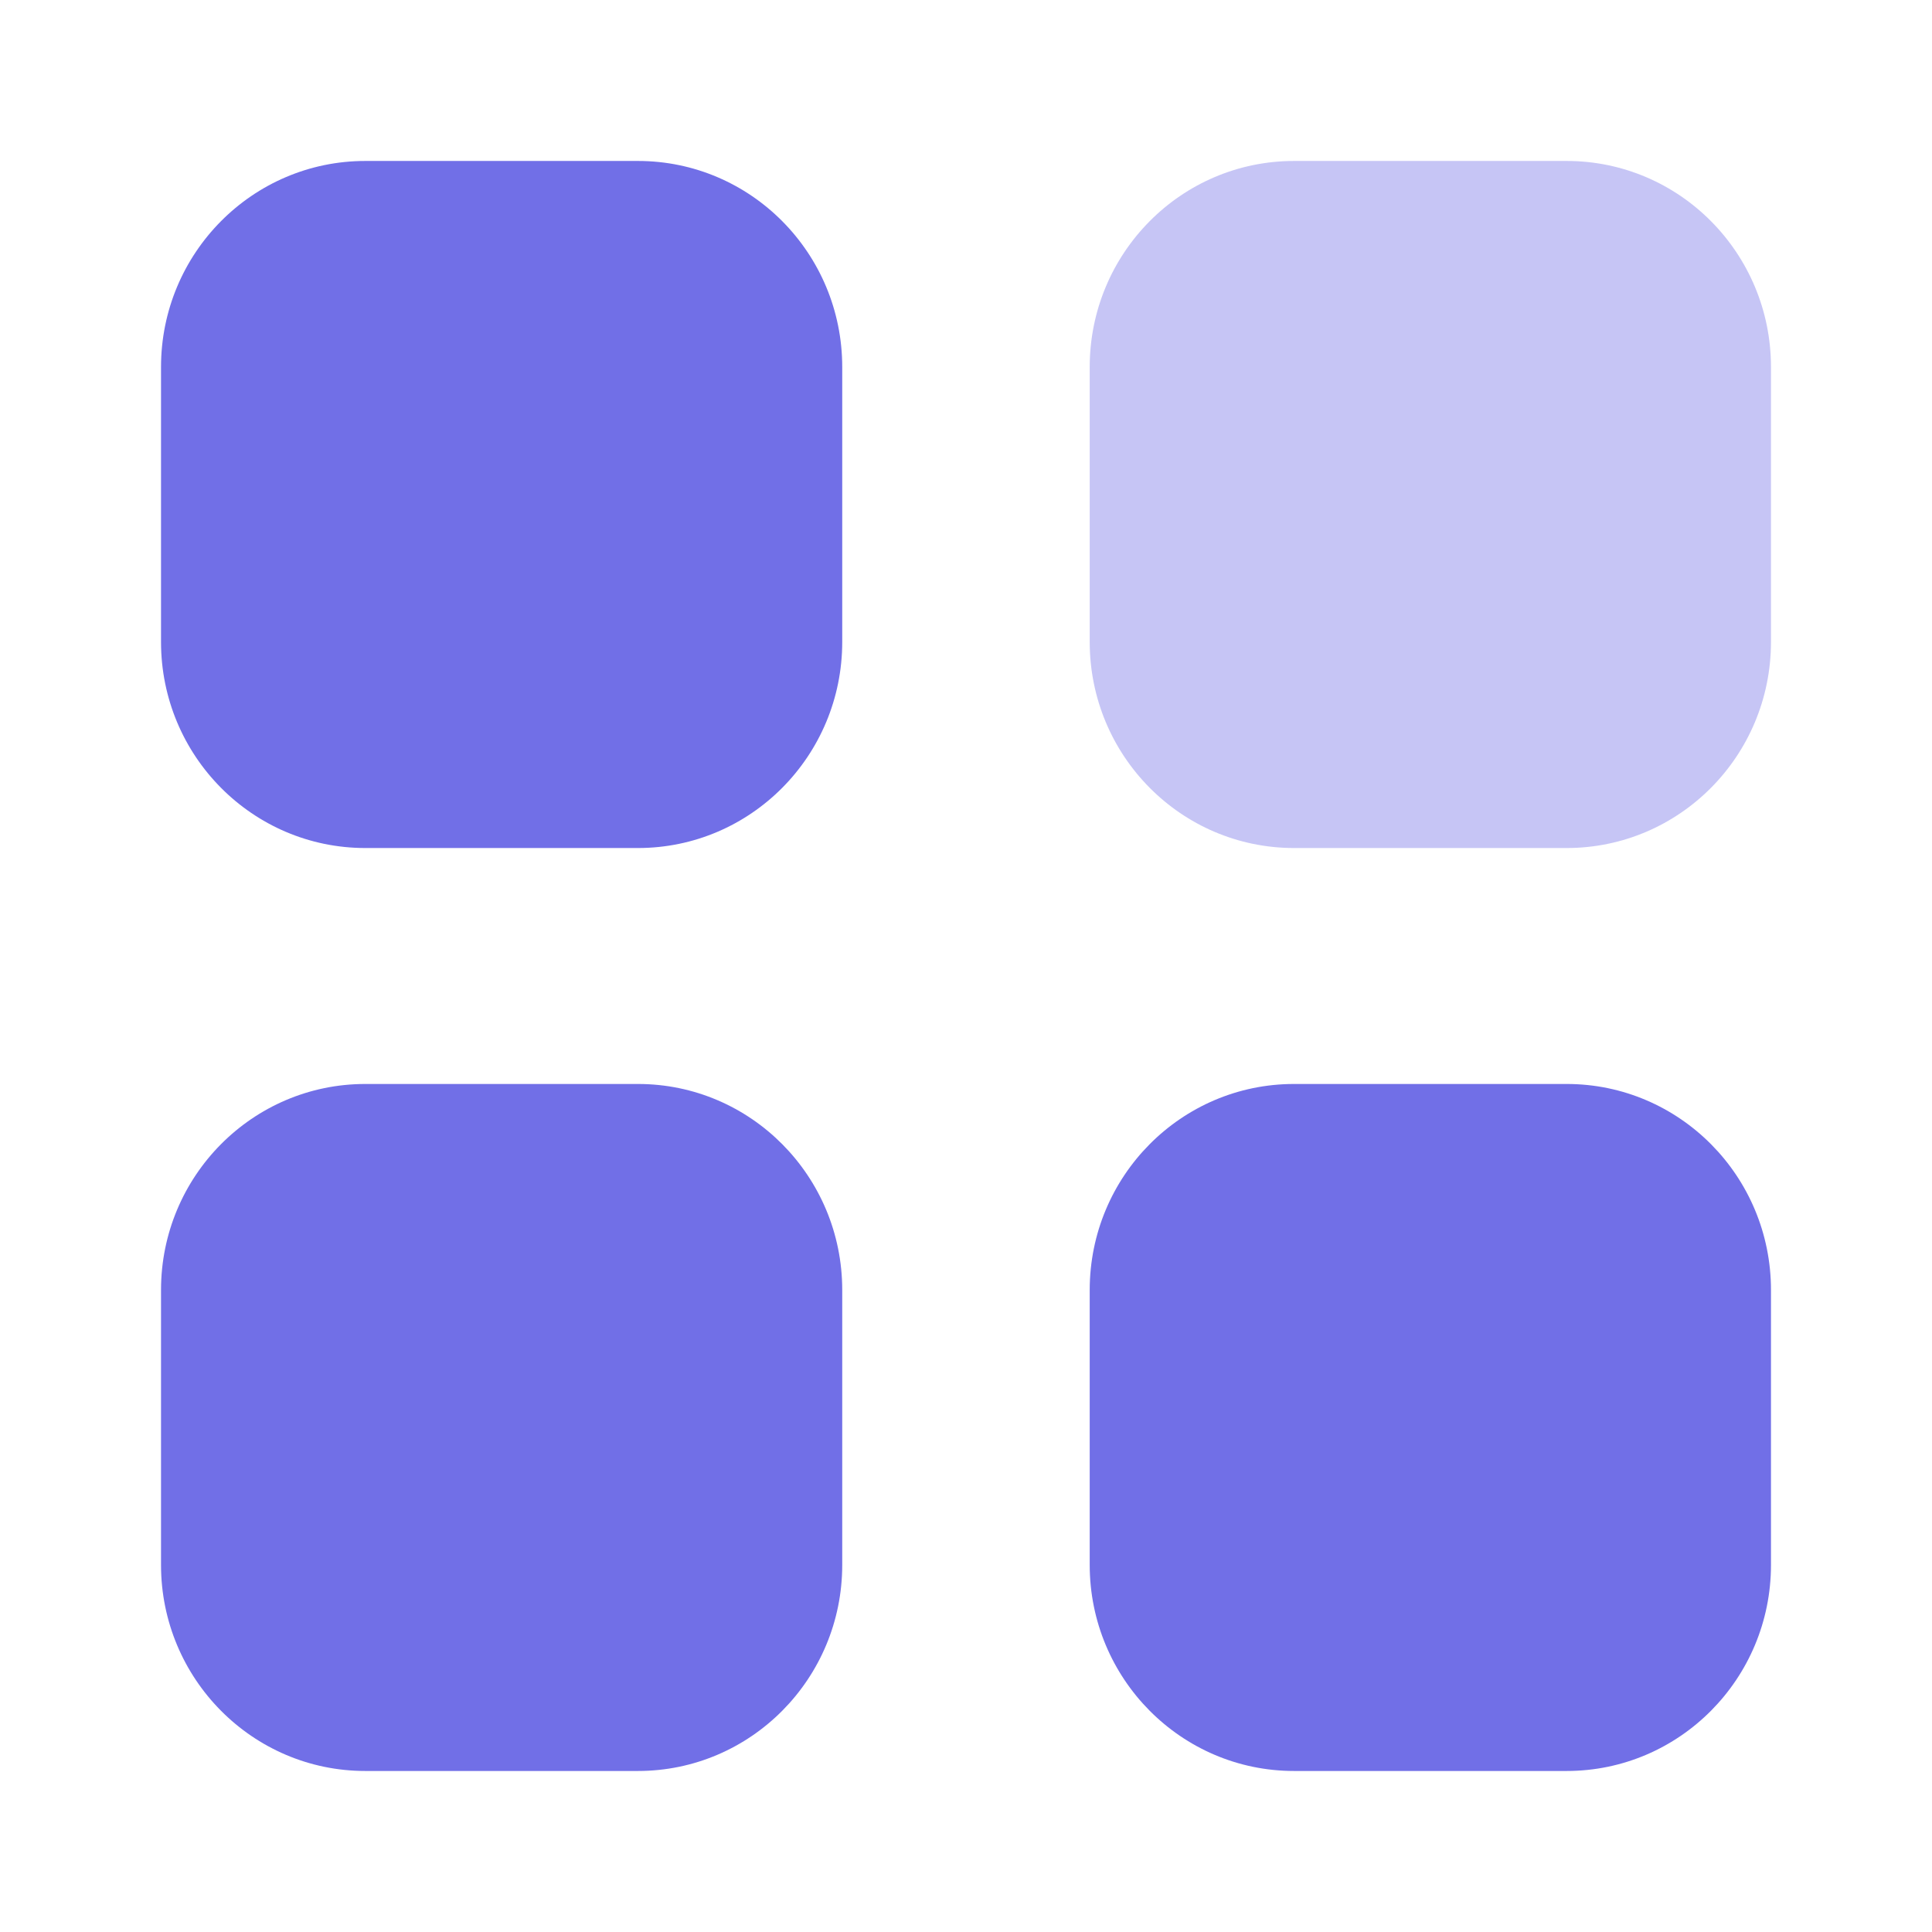
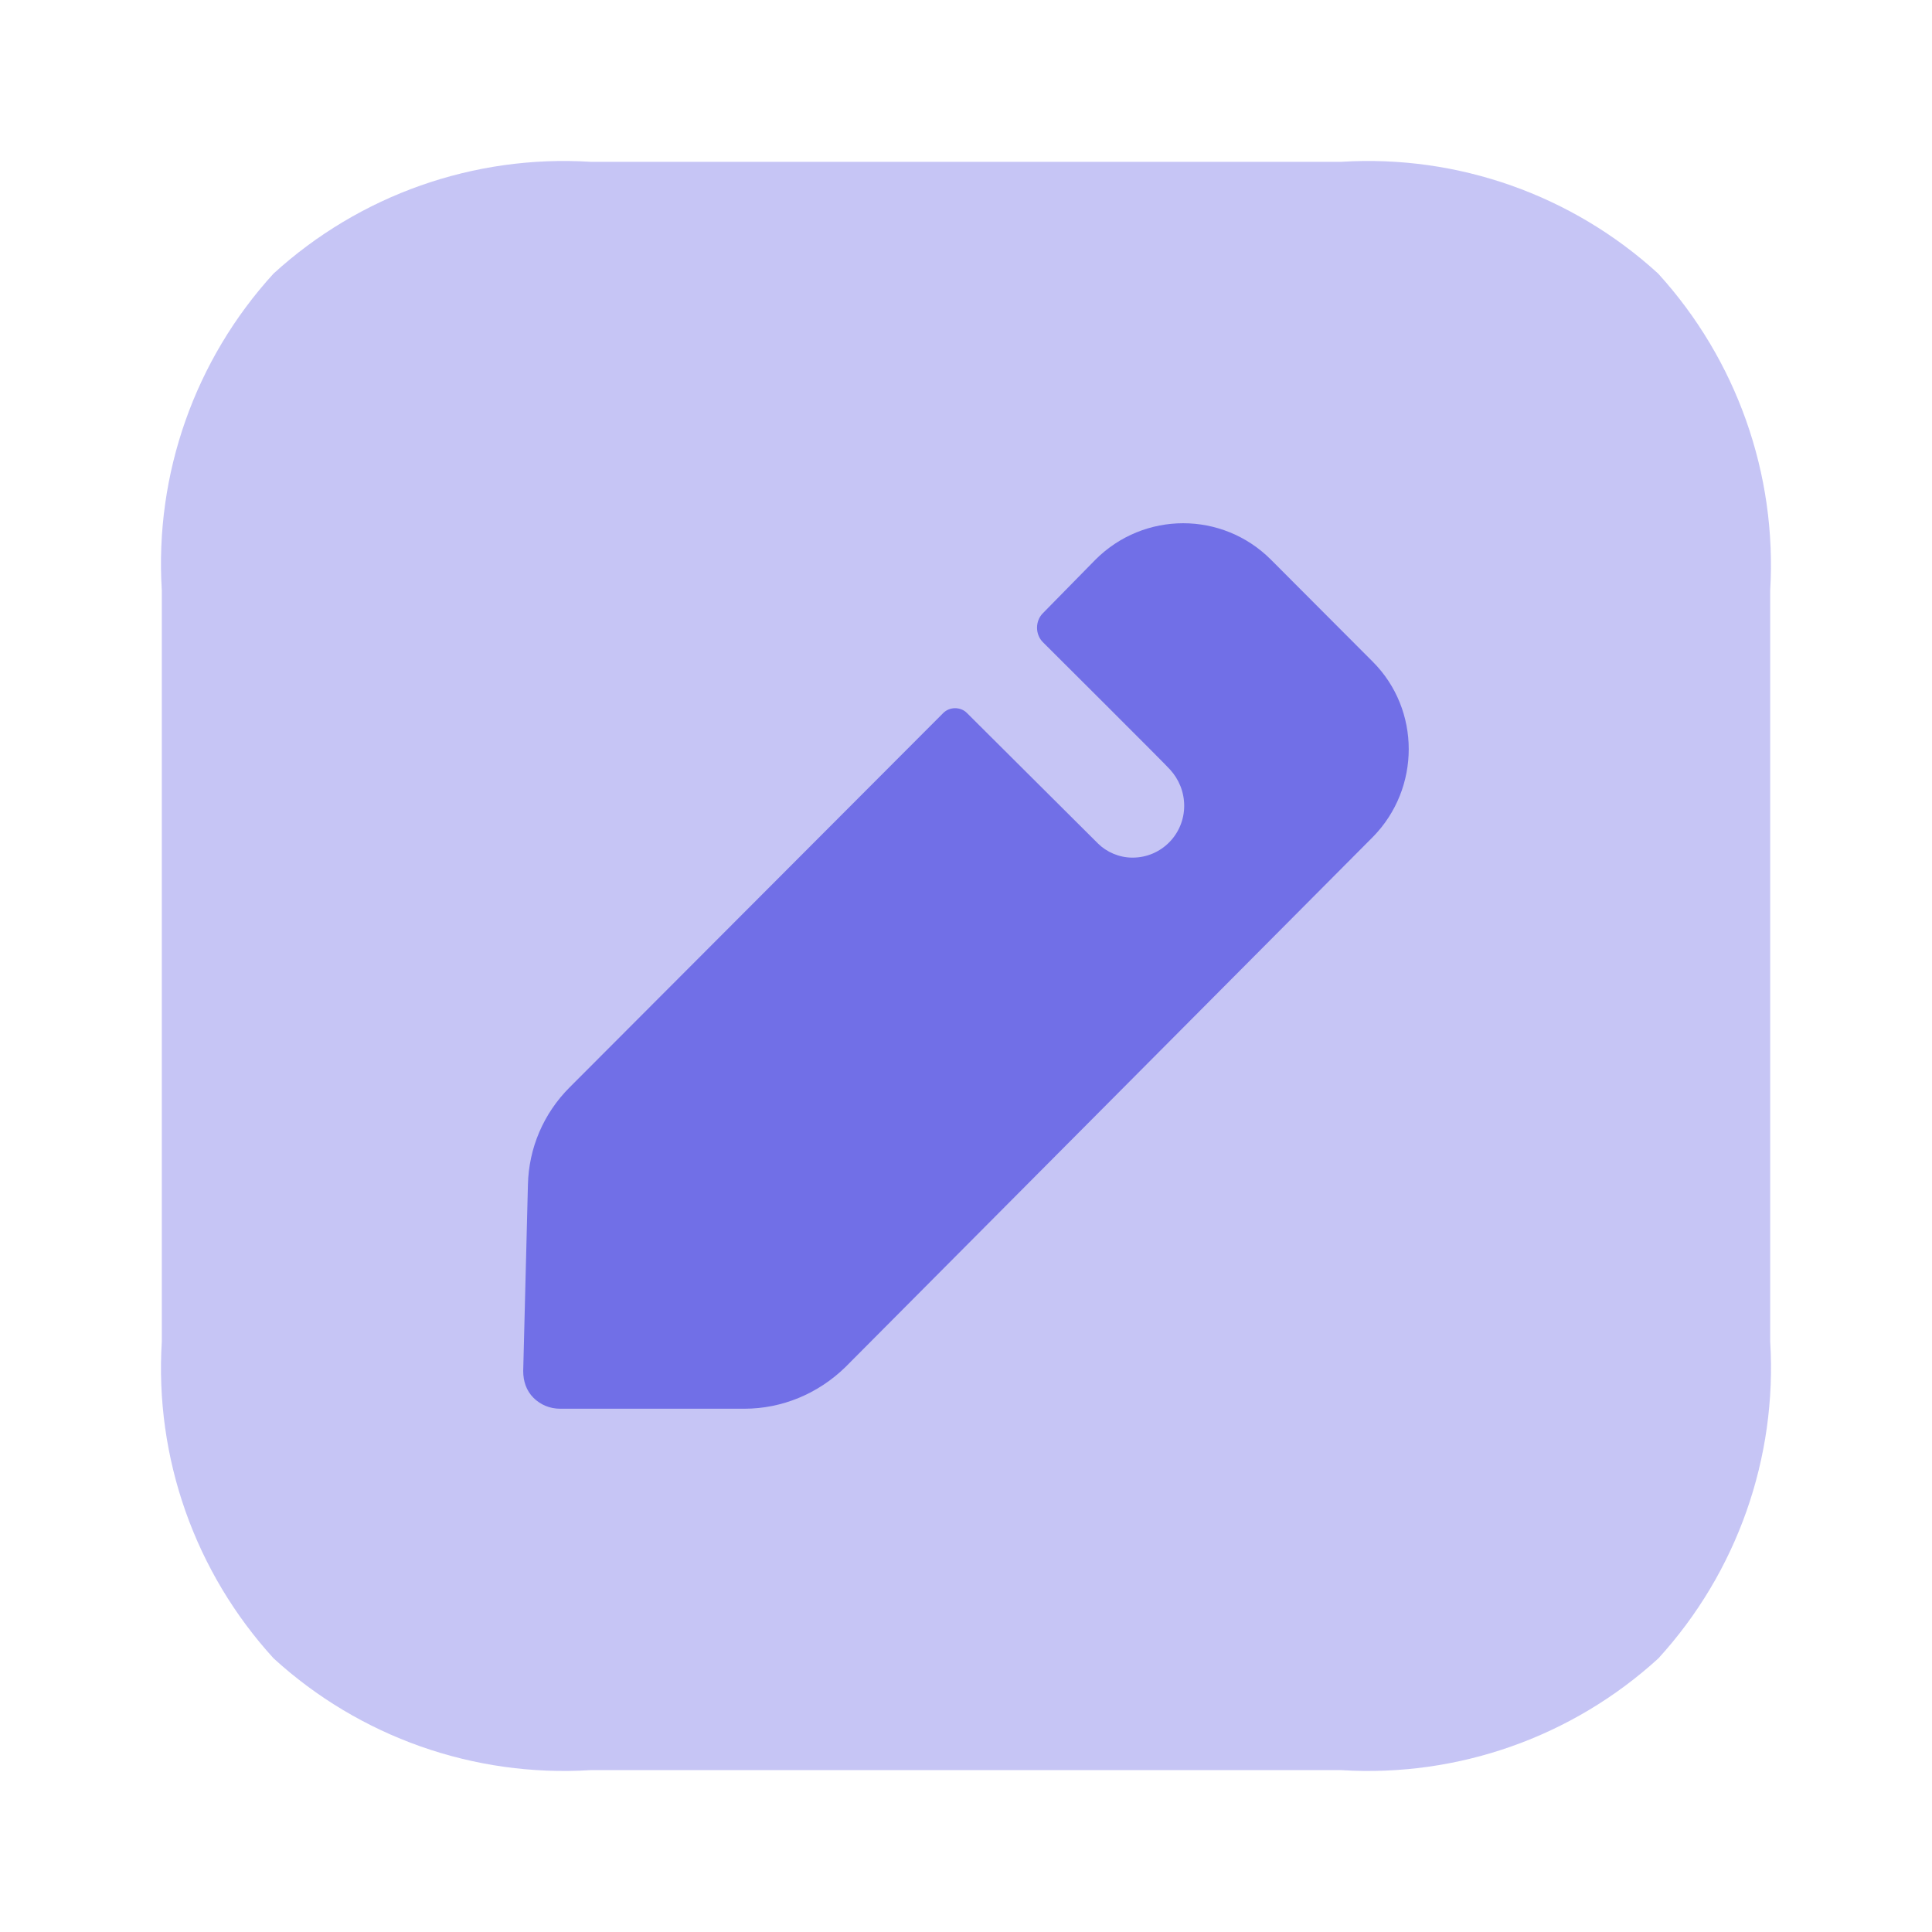
<svg xmlns="http://www.w3.org/2000/svg" width="32" height="32" viewBox="0 0 32 32" fill="none">
-   <g id="Iconly/Bulk/Category">
-     <g id="Category">
-       <path id="Fill 1" opacity="0.4" d="M21.434 2.666H25.949C27.818 2.666 29.333 4.194 29.333 6.08V10.632C29.333 12.518 27.818 14.046 25.949 14.046H21.434C19.564 14.046 18.049 12.518 18.049 10.632V6.08C18.049 4.194 19.564 2.666 21.434 2.666Z" fill="#716FE7" />
-       <path id="Combined Shape" fill-rule="evenodd" clip-rule="evenodd" d="M6.051 2.666H10.566C12.435 2.666 13.95 4.194 13.95 6.08V10.632C13.95 12.518 12.435 14.046 10.566 14.046H6.051C4.182 14.046 2.667 12.518 2.667 10.632V6.08C2.667 4.194 4.182 2.666 6.051 2.666ZM6.051 17.954H10.566C12.435 17.954 13.95 19.482 13.95 21.367V25.92C13.95 27.804 12.435 29.333 10.566 29.333H6.051C4.182 29.333 2.667 27.804 2.667 25.92V21.367C2.667 19.482 4.182 17.954 6.051 17.954ZM25.948 17.954H21.434C19.564 17.954 18.049 19.482 18.049 21.367V25.92C18.049 27.804 19.564 29.333 21.434 29.333H25.948C27.818 29.333 29.333 27.804 29.333 25.92V21.367C29.333 19.482 27.818 17.954 25.948 17.954Z" fill="#716FE7" />
+   <g id="Iconly/Bulk/Edit Square">
+     <g id="Edit Square">
+       <path id="Fill 1" opacity="0.4" d="M22.219 29.319H9.78C7.851 29.439 5.957 28.77 4.532 27.468C3.229 26.041 2.56 24.147 2.68 22.22V9.779C2.56 7.852 3.228 5.958 4.53 4.532C5.957 3.229 7.851 2.56 9.78 2.68H22.219C24.145 2.56 26.038 3.228 27.463 4.53C28.764 5.958 29.434 7.851 29.32 9.779V22.22C29.438 24.147 28.771 26.041 27.468 27.468C26.042 28.77 24.148 29.439 22.219 29.319Z" fill="#716FE7" />
+       <path id="Fill 4" d="M22.739 13.863L14.002 22.644C13.548 23.086 12.951 23.333 12.328 23.333H9.277C9.108 23.333 8.952 23.268 8.835 23.151C8.718 23.034 8.666 22.878 8.666 22.709L8.744 19.626C8.757 19.014 9.004 18.442 9.432 18.013L15.625 11.808C15.729 11.704 15.911 11.704 16.014 11.808L18.186 13.971C18.329 14.113 18.537 14.205 18.758 14.205C19.238 14.205 19.614 13.815 19.614 13.347C19.614 13.113 19.523 12.904 19.381 12.748C19.342 12.696 17.274 10.637 17.274 10.637C17.144 10.507 17.144 10.286 17.274 10.156L18.143 9.271C18.948 8.465 20.247 8.465 21.052 9.271L22.739 10.962C23.531 11.756 23.531 13.057 22.739 13.863Z" fill="#716FE7" />
    </g>
  </g>
</svg>
